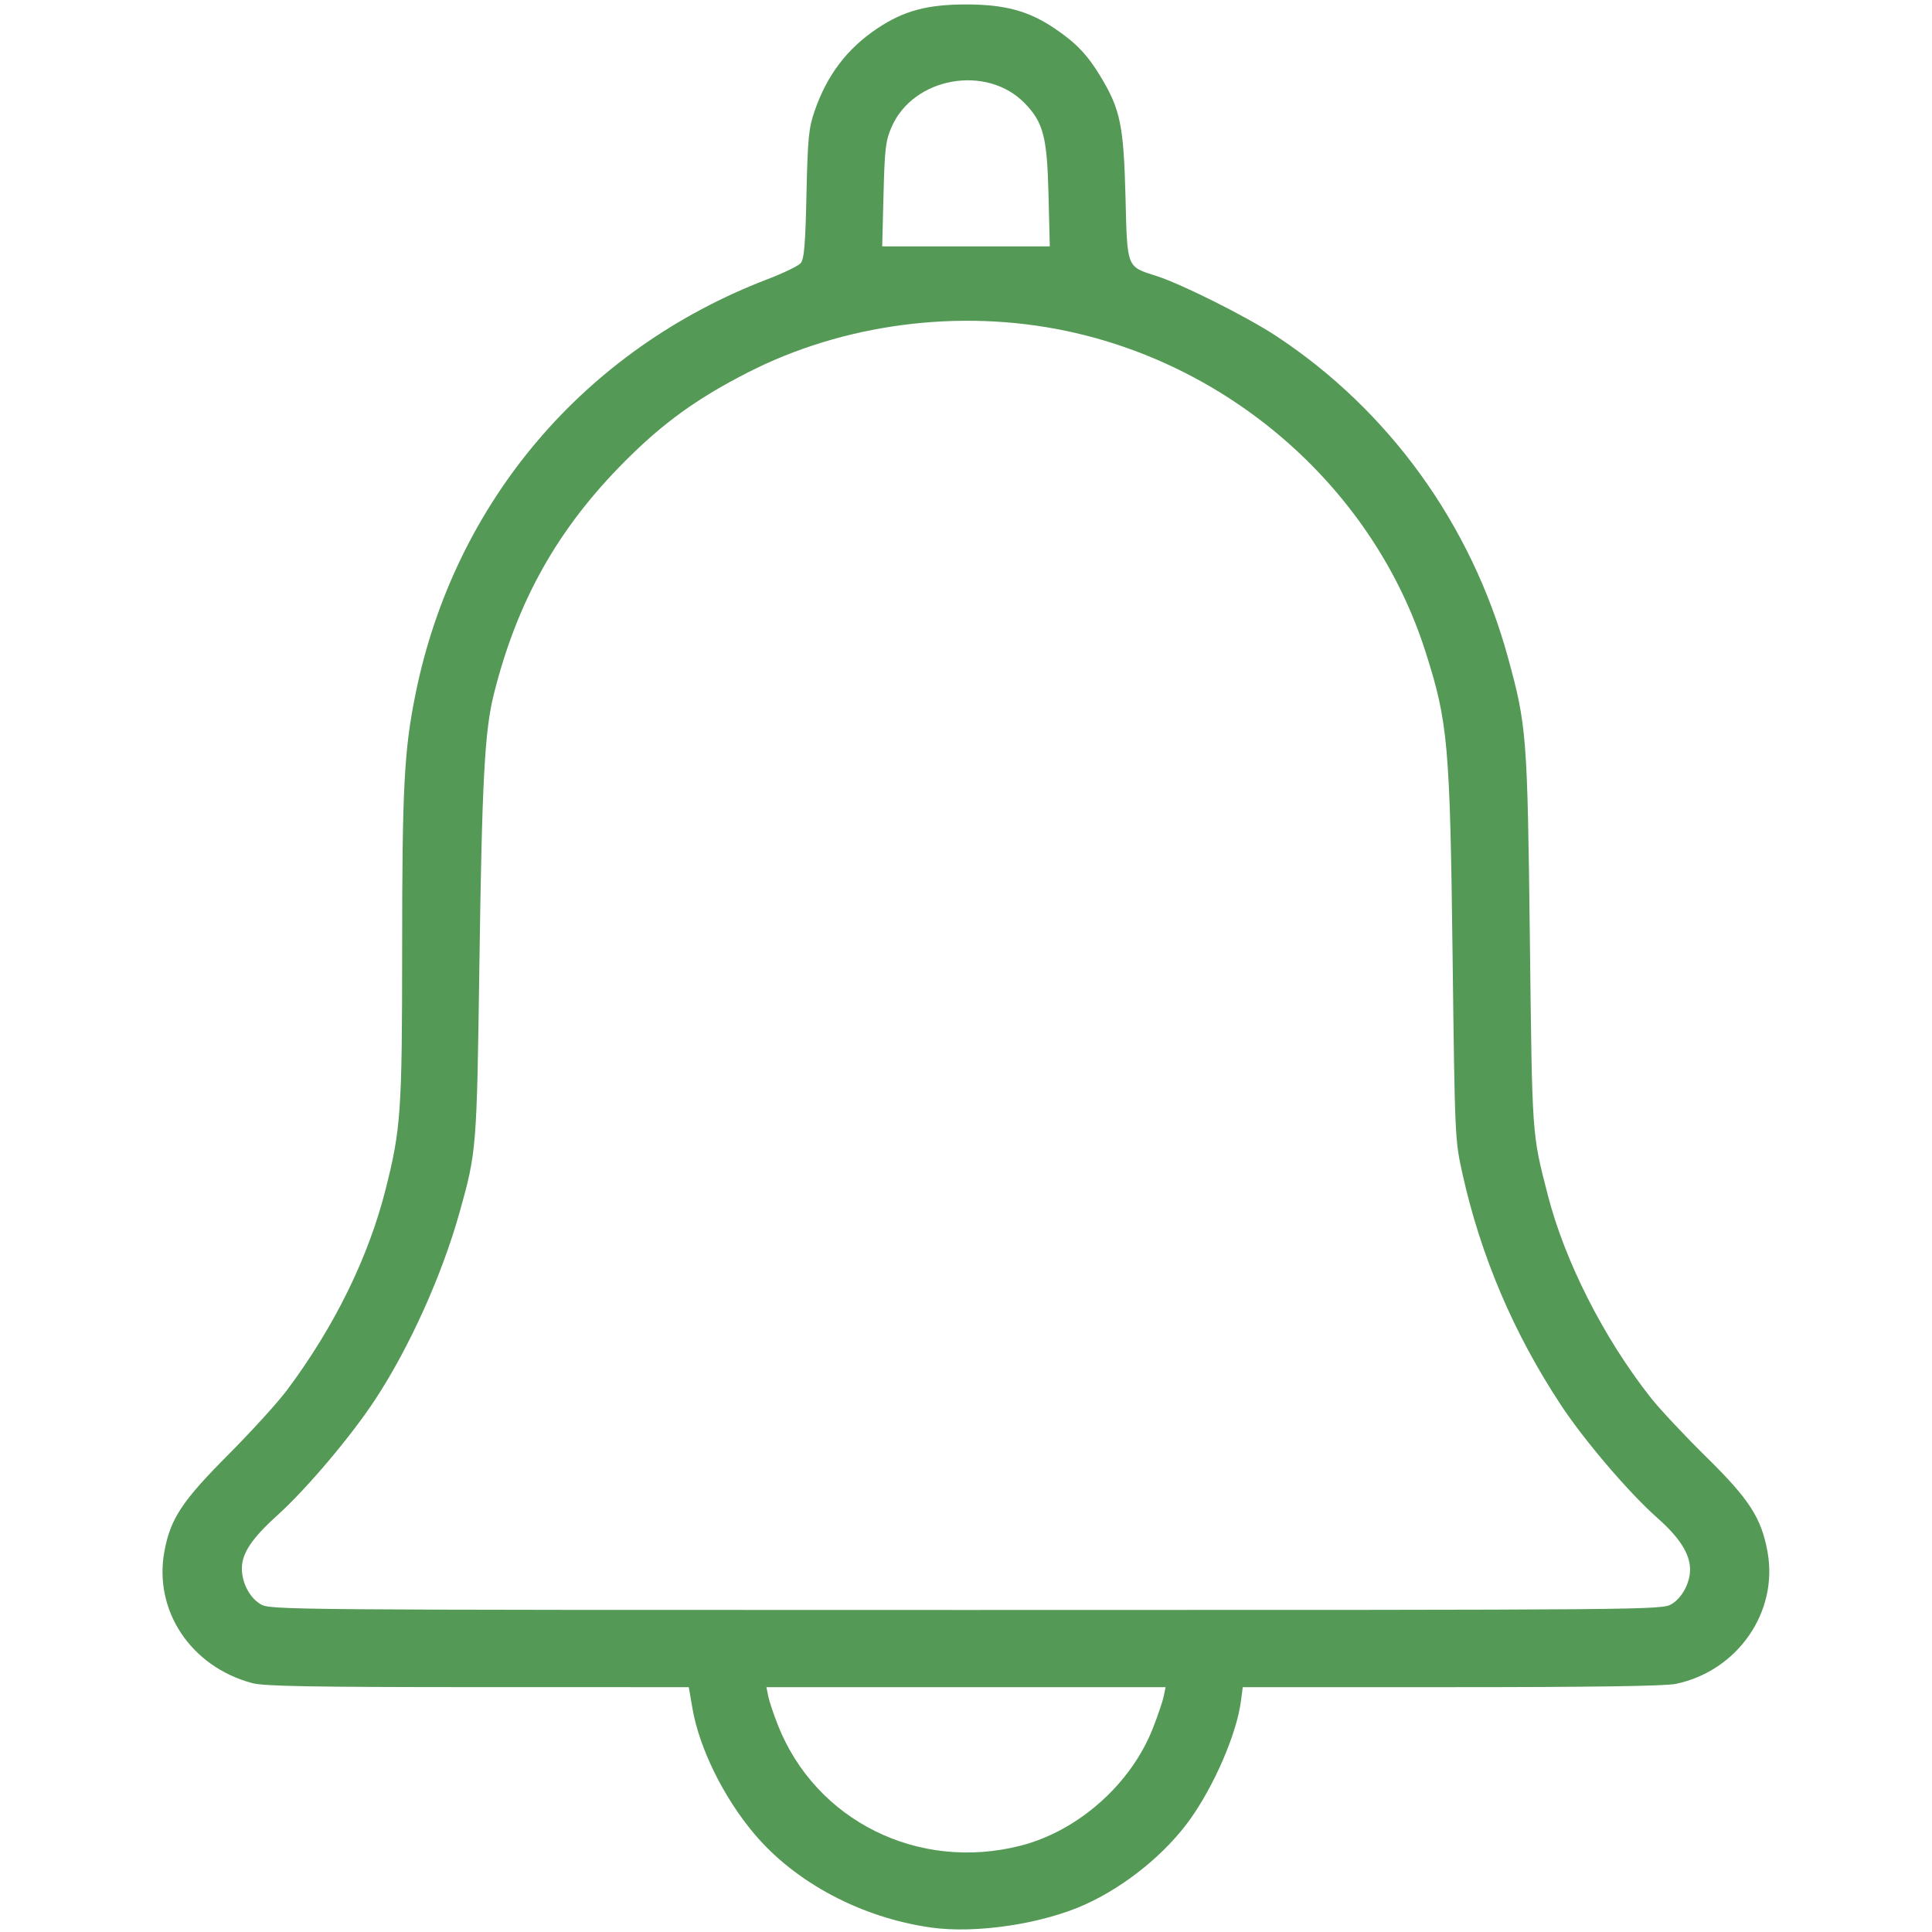
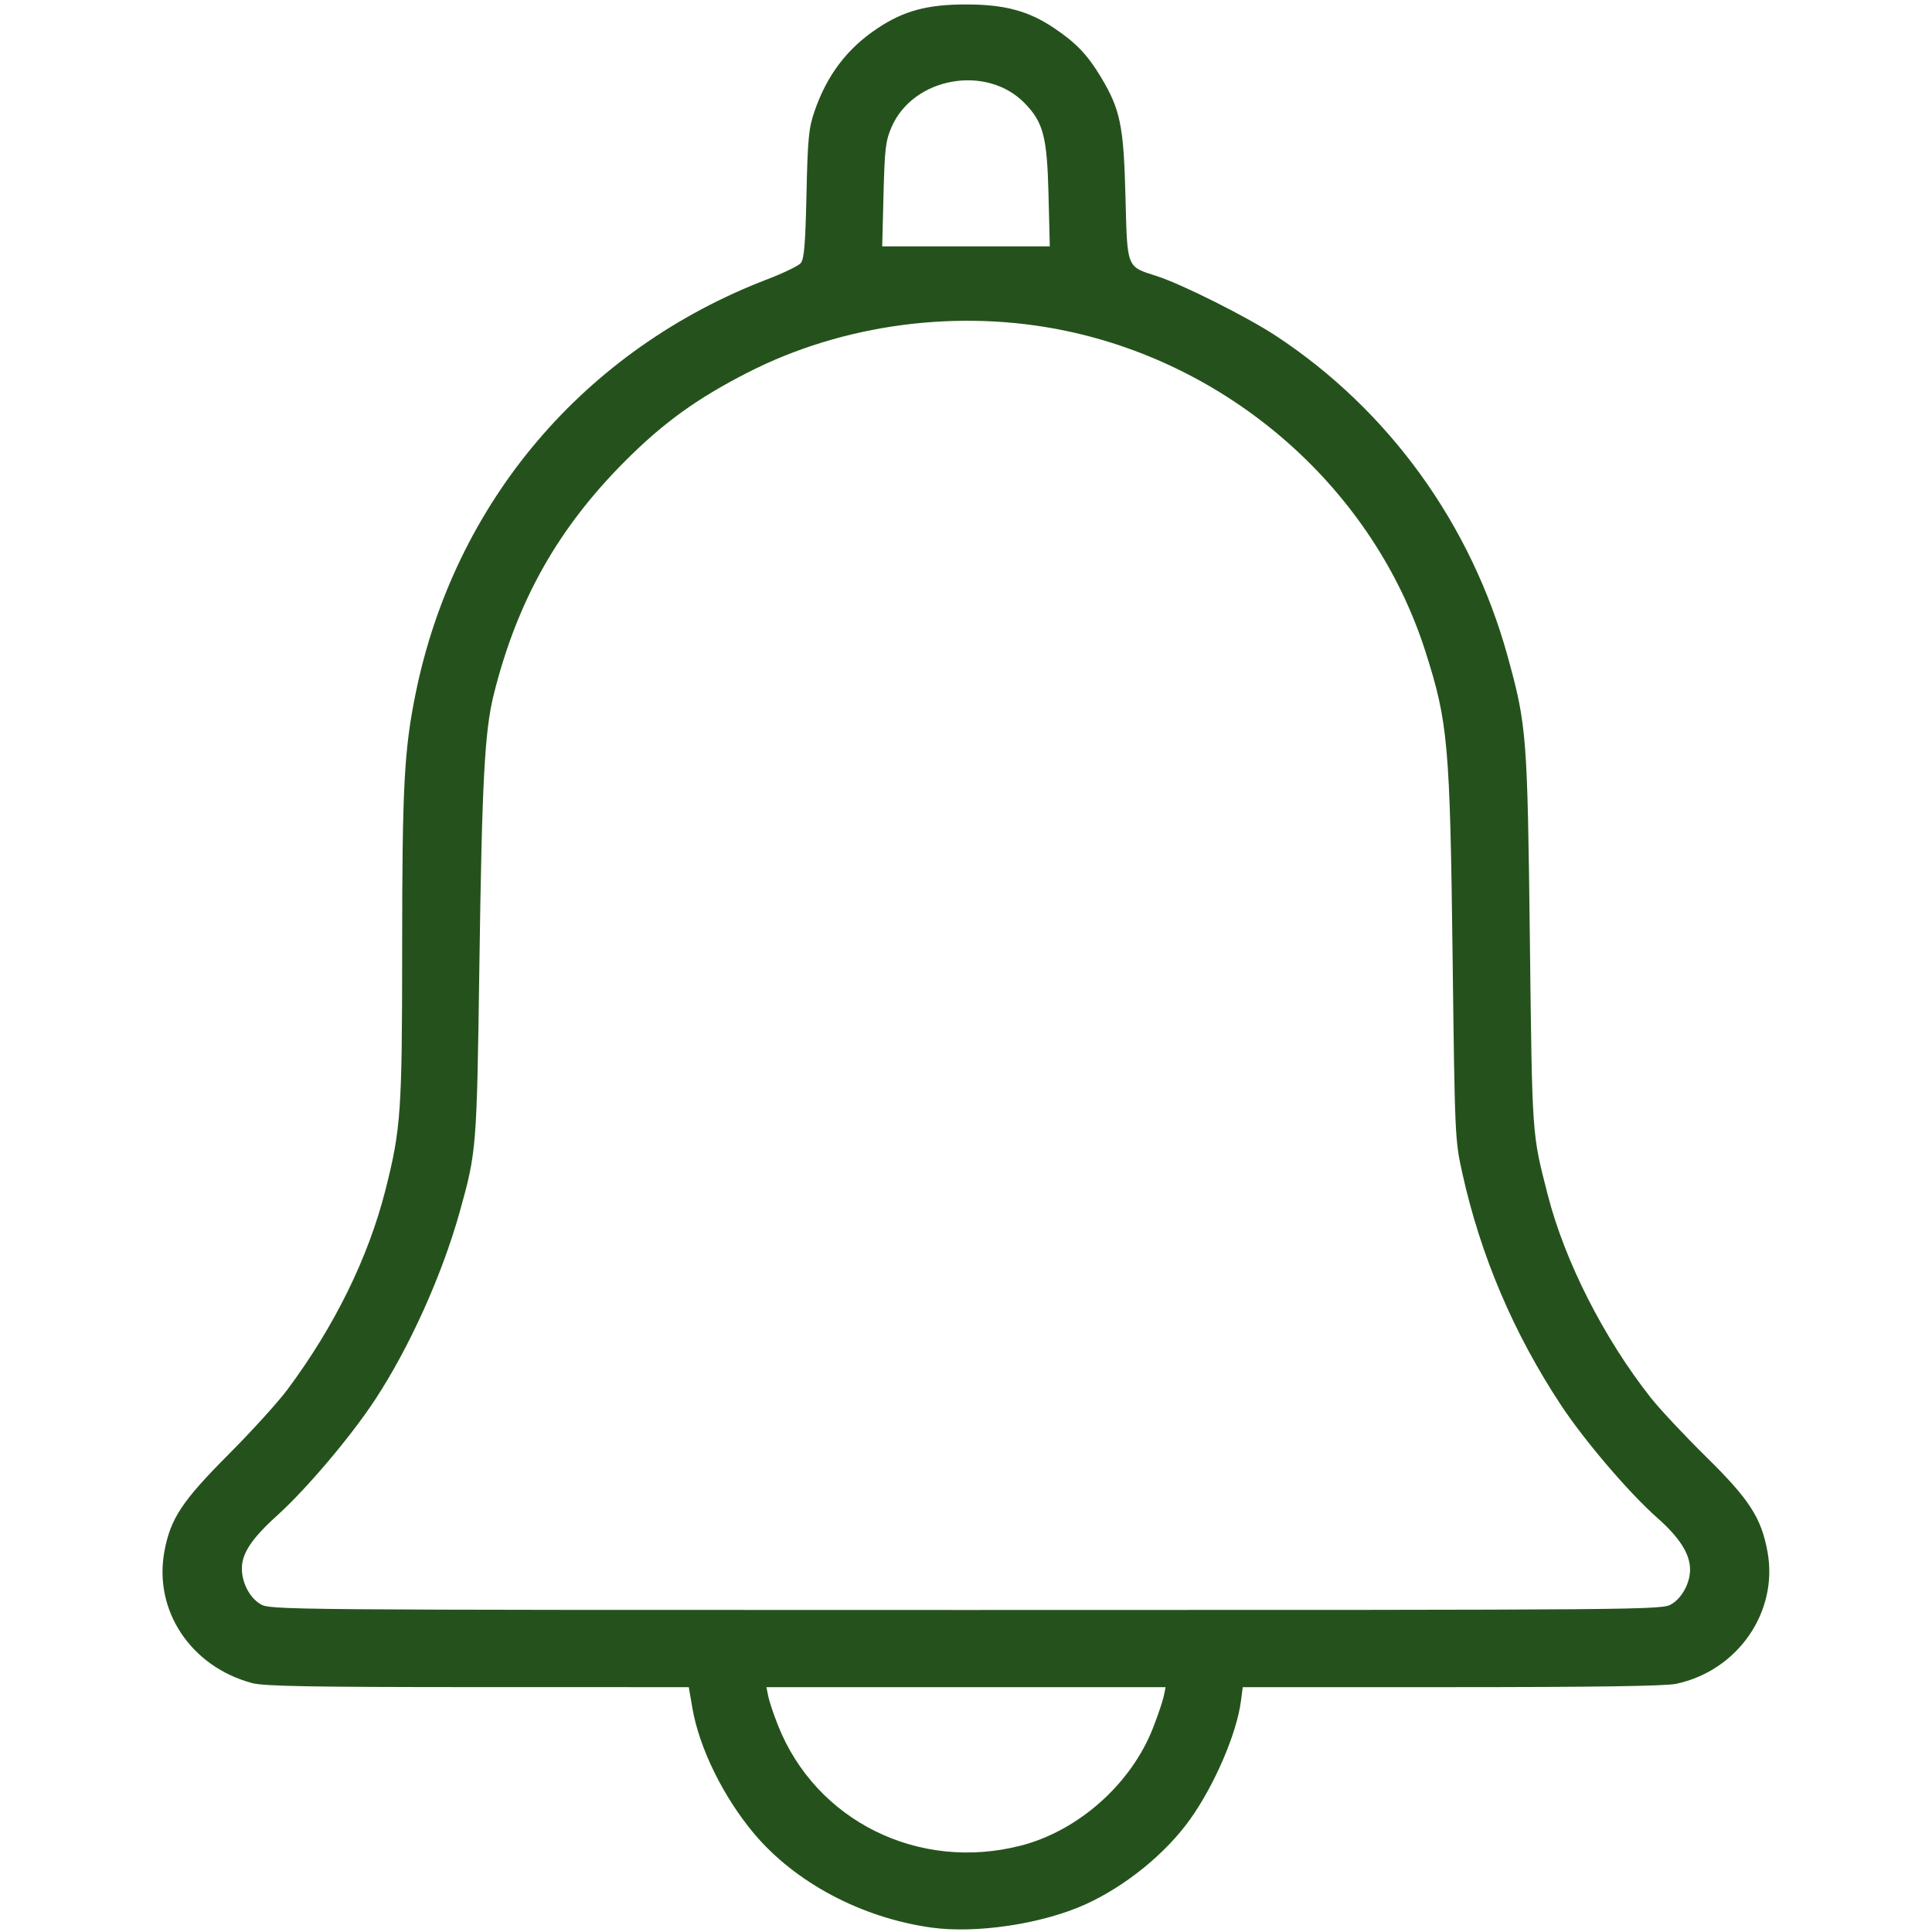
<svg xmlns="http://www.w3.org/2000/svg" width="135.45mm" height="135.45mm" viewBox="0 0 512 512" version="1.1" id="svg3">
  <defs id="defs7" />
-   <path style="fill:#549956;stroke-width:0.786;fill-opacity:1" d="m 246.728,510.757 c -18.419,-2.588 -35.938,-11.869 -46.861,-24.827 -8.154,-9.672 -14.585,-22.733 -16.397,-33.3 l -0.955,-5.57 -55.87,-0.009 c -44.095,-0.007 -56.699,-0.231 -59.802,-1.06 -16.258,-4.343 -26.173,-19.202 -23.282,-34.892 1.602,-8.695 4.681,-13.353 16.987,-25.697 6.077,-6.096 13.081,-13.807 15.566,-17.136 12.514,-16.77 21.476,-35.013 26.033,-52.989 4.086,-16.12 4.408,-20.776 4.415,-63.825 0.007,-42.814 0.522,-52.645 3.54,-67.553 10.278,-50.772 44.68,-91.305 93.3,-109.928 4.176,-1.6 8.117,-3.504 8.757,-4.232 0.924,-1.05 1.242,-4.817 1.538,-18.231 0.327,-14.812 0.59,-17.537 2.12,-21.989 3.3,-9.6 8.621,-16.623 16.661,-21.992 6.987,-4.666 13.212,-6.348 23.49,-6.348 10.221,0 16.512,1.684 23.316,6.241 5.839,3.911 8.887,7.102 12.442,13.025 5.142,8.567 6.024,12.865 6.503,31.682 0.487,19.147 0.209,18.442 8.309,21.038 6.611,2.118 23.968,10.827 31.608,15.859 29.897,19.692 51.717,49.909 61.373,84.989 5.022,18.246 5.217,20.746 5.867,75.27 0.625,52.39 0.518,50.861 4.708,67.236 4.523,17.677 14.883,38.088 27.341,53.867 2.39,3.028 9.022,10.105 14.737,15.728 11.382,11.198 14.537,16.086 16.18,25.073 2.915,15.945 -7.931,31.58 -24.279,35 -2.822,0.59 -22.016,0.872 -59.467,0.872 h -55.3 l -0.511,3.852 c -1.13,8.52 -7.014,22.158 -13.451,31.179 -6.47,9.067 -17.115,17.711 -27.748,22.533 -11.419,5.178 -28.945,7.808 -40.867,6.133 z m 23.735,-21.702 c 15.306,-3.929 29.301,-16.392 35.076,-31.235 1.315,-3.381 2.599,-7.185 2.853,-8.454 l 0.461,-2.306 H 255.969 203.084 l 0.477,2.386 c 0.262,1.312 1.415,4.762 2.562,7.667 10.015,25.366 37.262,38.893 64.34,31.942 z m 172.516,-64.034 c 2.794,-1.704 4.878,-5.654 4.85,-9.195 -0.032,-4.095 -2.765,-8.388 -8.653,-13.596 -7.502,-6.635 -19.302,-20.445 -25.529,-29.877 -12.548,-19.007 -21.279,-39.502 -26.13,-61.338 -1.99,-8.957 -2.015,-9.507 -2.608,-57.406 -0.7,-56.523 -1.206,-62.213 -7.209,-80.998 -13.598,-42.553 -50.731,-75.644 -95.336,-84.958 -28.271,-5.904 -58.975,-1.865 -84.288,11.086 -13.46,6.886 -22.375,13.336 -32.542,23.542 -17.759,17.827 -28.491,36.922 -34.697,61.733 -2.421,9.68 -3.123,22.93 -3.814,71.954 -0.682,48.463 -0.741,49.193 -5.242,65.27 -4.66,16.647 -13.249,35.712 -22.318,49.542 -6.429,9.804 -18.223,23.753 -26.087,30.853 -6.637,5.993 -9.286,9.977 -9.286,13.965 0,3.776 2.02,7.686 4.868,9.423 2.591,1.58 3.434,1.587 187.01,1.587 183.576,0 184.419,-0.007 187.01,-1.587 z M 277.831,51.512 c -0.38,-15.282 -1.36,-19.049 -6.279,-24.132 -10.064,-10.4 -29.508,-6.965 -35.28,6.233 -1.6,3.658 -1.849,5.72 -2.158,17.899 l -0.35,13.765 h 22.205 22.205 z" id="path120" transform="scale(1.000123)" />
+   <path style="fill:#25521c;stroke-width:0.786;fill-opacity:1" d="m 246.728,510.757 c -18.419,-2.588 -35.938,-11.869 -46.861,-24.827 -8.154,-9.672 -14.585,-22.733 -16.397,-33.3 l -0.955,-5.57 -55.87,-0.009 c -44.095,-0.007 -56.699,-0.231 -59.802,-1.06 -16.258,-4.343 -26.173,-19.202 -23.282,-34.892 1.602,-8.695 4.681,-13.353 16.987,-25.697 6.077,-6.096 13.081,-13.807 15.566,-17.136 12.514,-16.77 21.476,-35.013 26.033,-52.989 4.086,-16.12 4.408,-20.776 4.415,-63.825 0.007,-42.814 0.522,-52.645 3.54,-67.553 10.278,-50.772 44.68,-91.305 93.3,-109.928 4.176,-1.6 8.117,-3.504 8.757,-4.232 0.924,-1.05 1.242,-4.817 1.538,-18.231 0.327,-14.812 0.59,-17.537 2.12,-21.989 3.3,-9.6 8.621,-16.623 16.661,-21.992 6.987,-4.666 13.212,-6.348 23.49,-6.348 10.221,0 16.512,1.684 23.316,6.241 5.839,3.911 8.887,7.102 12.442,13.025 5.142,8.567 6.024,12.865 6.503,31.682 0.487,19.147 0.209,18.442 8.309,21.038 6.611,2.118 23.968,10.827 31.608,15.859 29.897,19.692 51.717,49.909 61.373,84.989 5.022,18.246 5.217,20.746 5.867,75.27 0.625,52.39 0.518,50.861 4.708,67.236 4.523,17.677 14.883,38.088 27.341,53.867 2.39,3.028 9.022,10.105 14.737,15.728 11.382,11.198 14.537,16.086 16.18,25.073 2.915,15.945 -7.931,31.58 -24.279,35 -2.822,0.59 -22.016,0.872 -59.467,0.872 h -55.3 l -0.511,3.852 c -1.13,8.52 -7.014,22.158 -13.451,31.179 -6.47,9.067 -17.115,17.711 -27.748,22.533 -11.419,5.178 -28.945,7.808 -40.867,6.133 z m 23.735,-21.702 c 15.306,-3.929 29.301,-16.392 35.076,-31.235 1.315,-3.381 2.599,-7.185 2.853,-8.454 l 0.461,-2.306 H 255.969 203.084 l 0.477,2.386 c 0.262,1.312 1.415,4.762 2.562,7.667 10.015,25.366 37.262,38.893 64.34,31.942 z m 172.516,-64.034 c 2.794,-1.704 4.878,-5.654 4.85,-9.195 -0.032,-4.095 -2.765,-8.388 -8.653,-13.596 -7.502,-6.635 -19.302,-20.445 -25.529,-29.877 -12.548,-19.007 -21.279,-39.502 -26.13,-61.338 -1.99,-8.957 -2.015,-9.507 -2.608,-57.406 -0.7,-56.523 -1.206,-62.213 -7.209,-80.998 -13.598,-42.553 -50.731,-75.644 -95.336,-84.958 -28.271,-5.904 -58.975,-1.865 -84.288,11.086 -13.46,6.886 -22.375,13.336 -32.542,23.542 -17.759,17.827 -28.491,36.922 -34.697,61.733 -2.421,9.68 -3.123,22.93 -3.814,71.954 -0.682,48.463 -0.741,49.193 -5.242,65.27 -4.66,16.647 -13.249,35.712 -22.318,49.542 -6.429,9.804 -18.223,23.753 -26.087,30.853 -6.637,5.993 -9.286,9.977 -9.286,13.965 0,3.776 2.02,7.686 4.868,9.423 2.591,1.58 3.434,1.587 187.01,1.587 183.576,0 184.419,-0.007 187.01,-1.587 z M 277.831,51.512 c -0.38,-15.282 -1.36,-19.049 -6.279,-24.132 -10.064,-10.4 -29.508,-6.965 -35.28,6.233 -1.6,3.658 -1.849,5.72 -2.158,17.899 l -0.35,13.765 h 22.205 22.205 z" id="path120" transform="scale(1.000123)" />
</svg>
